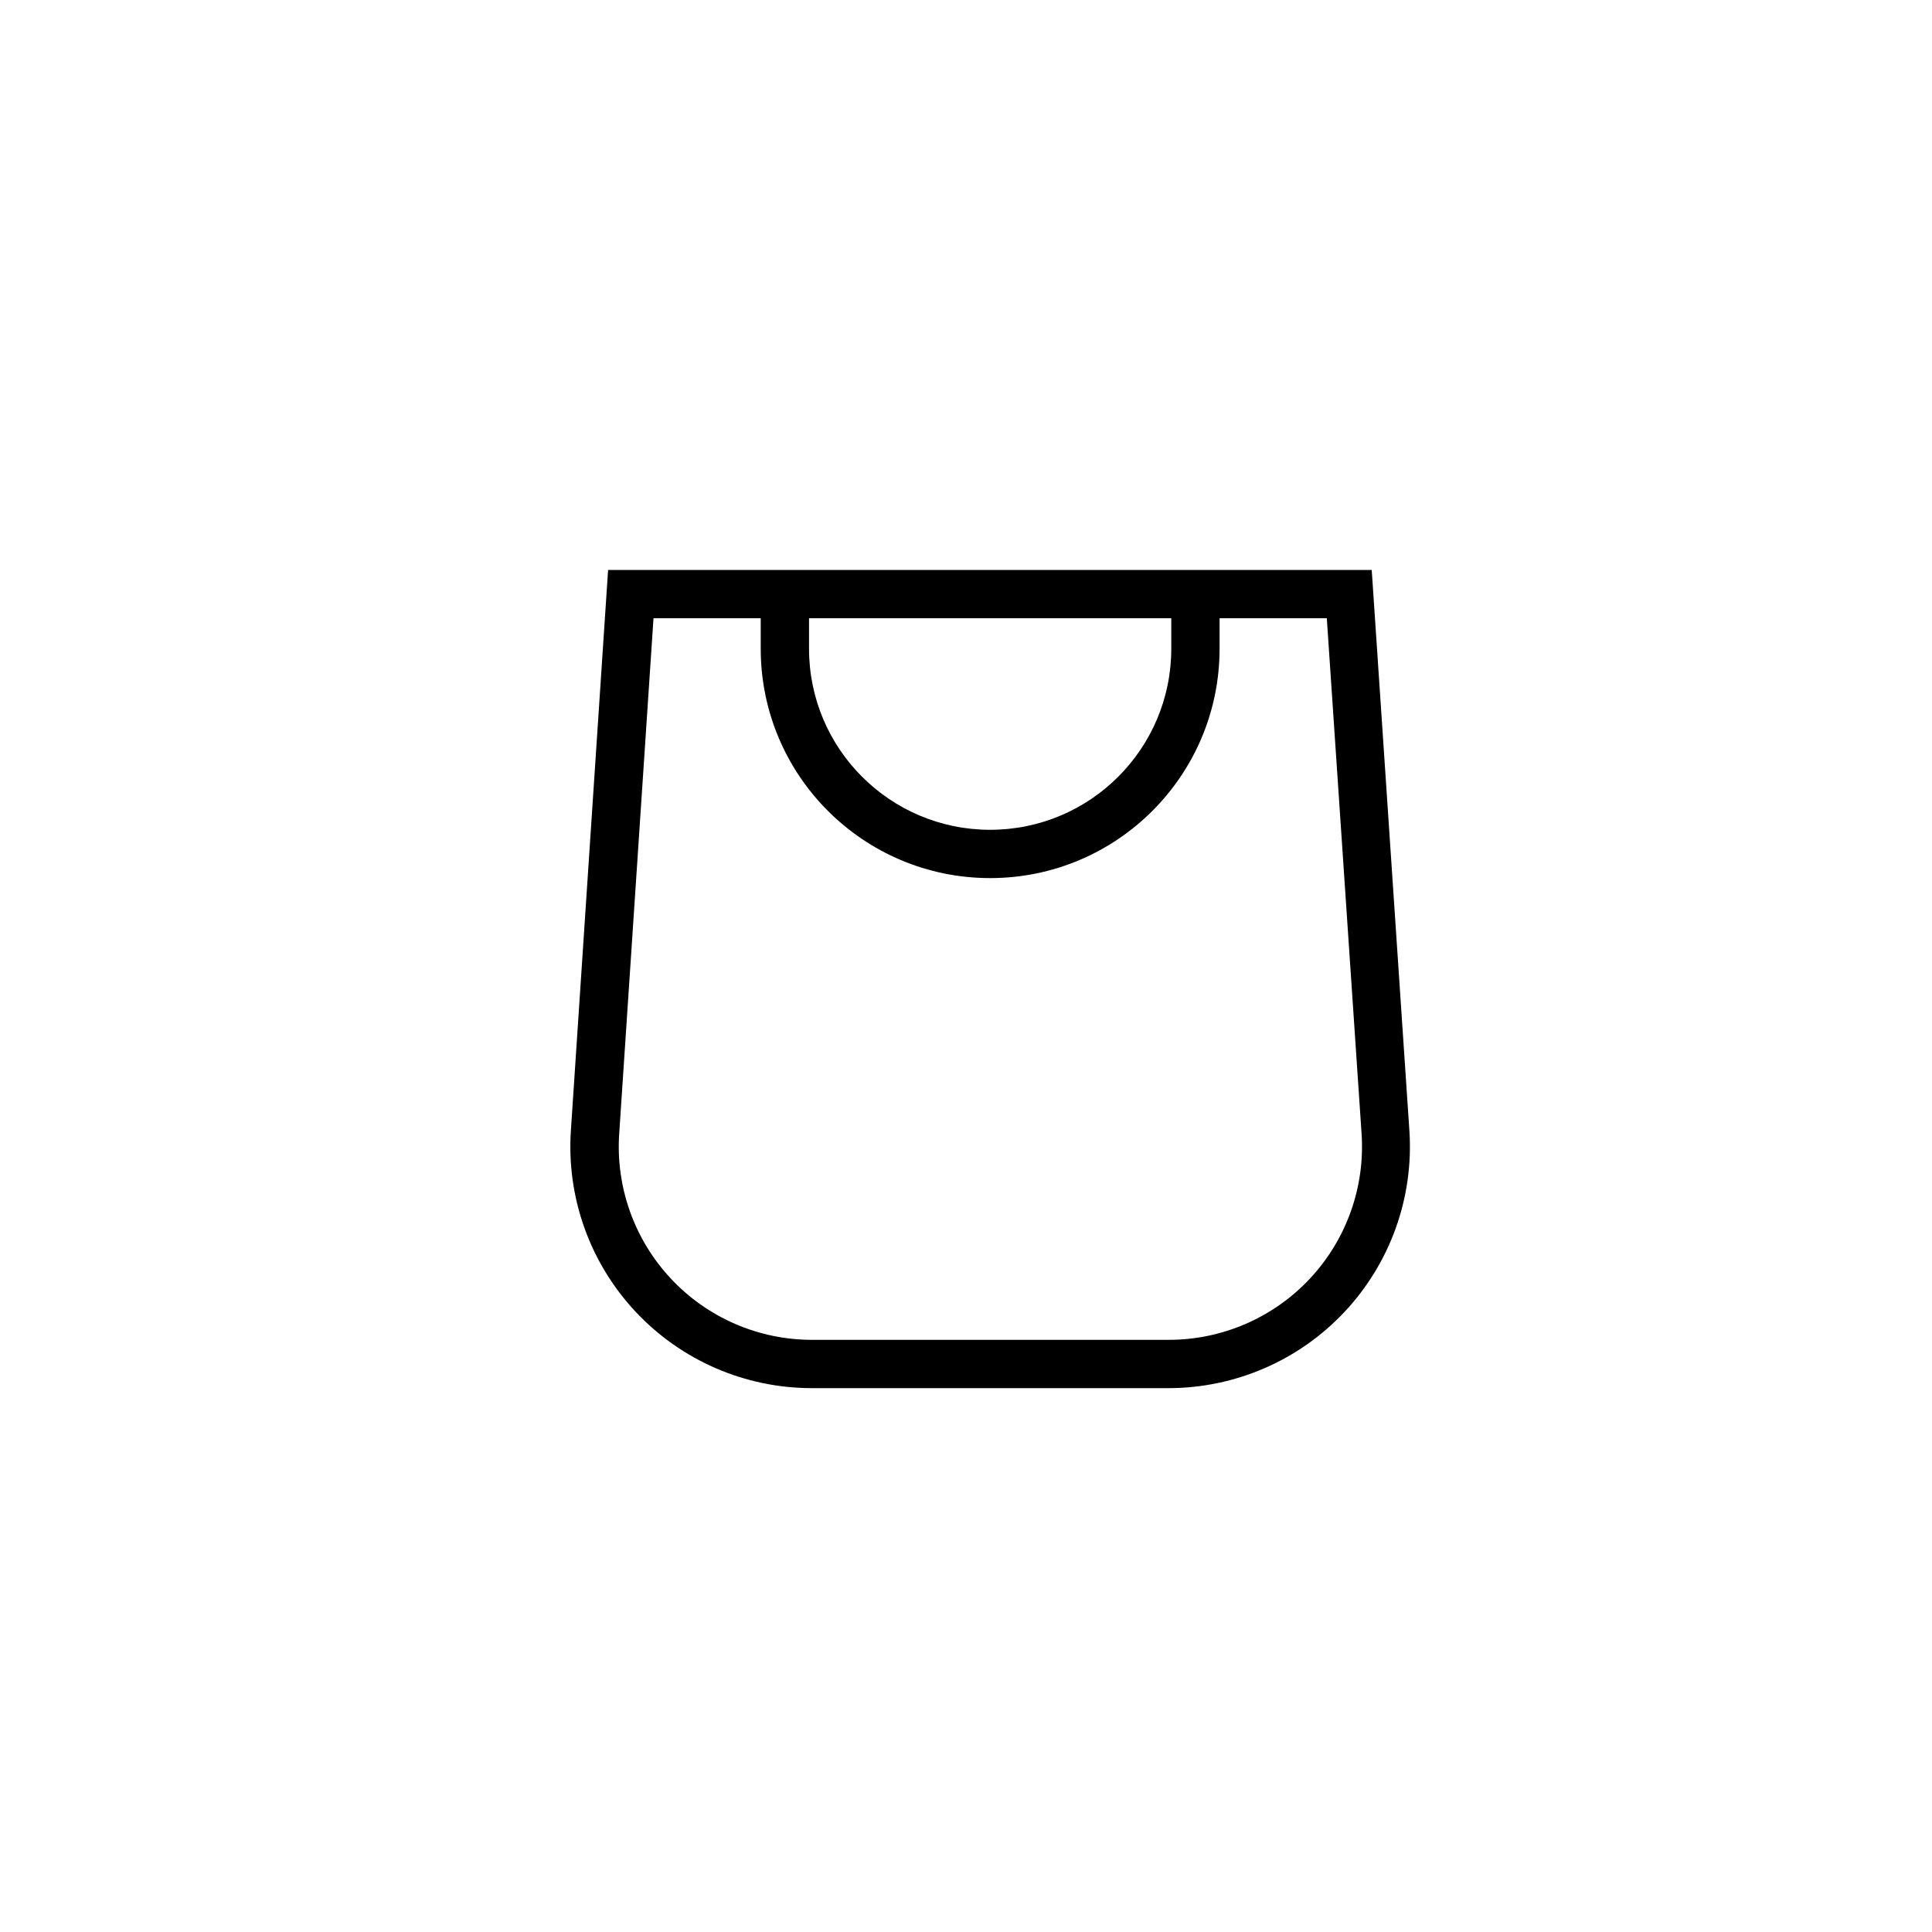
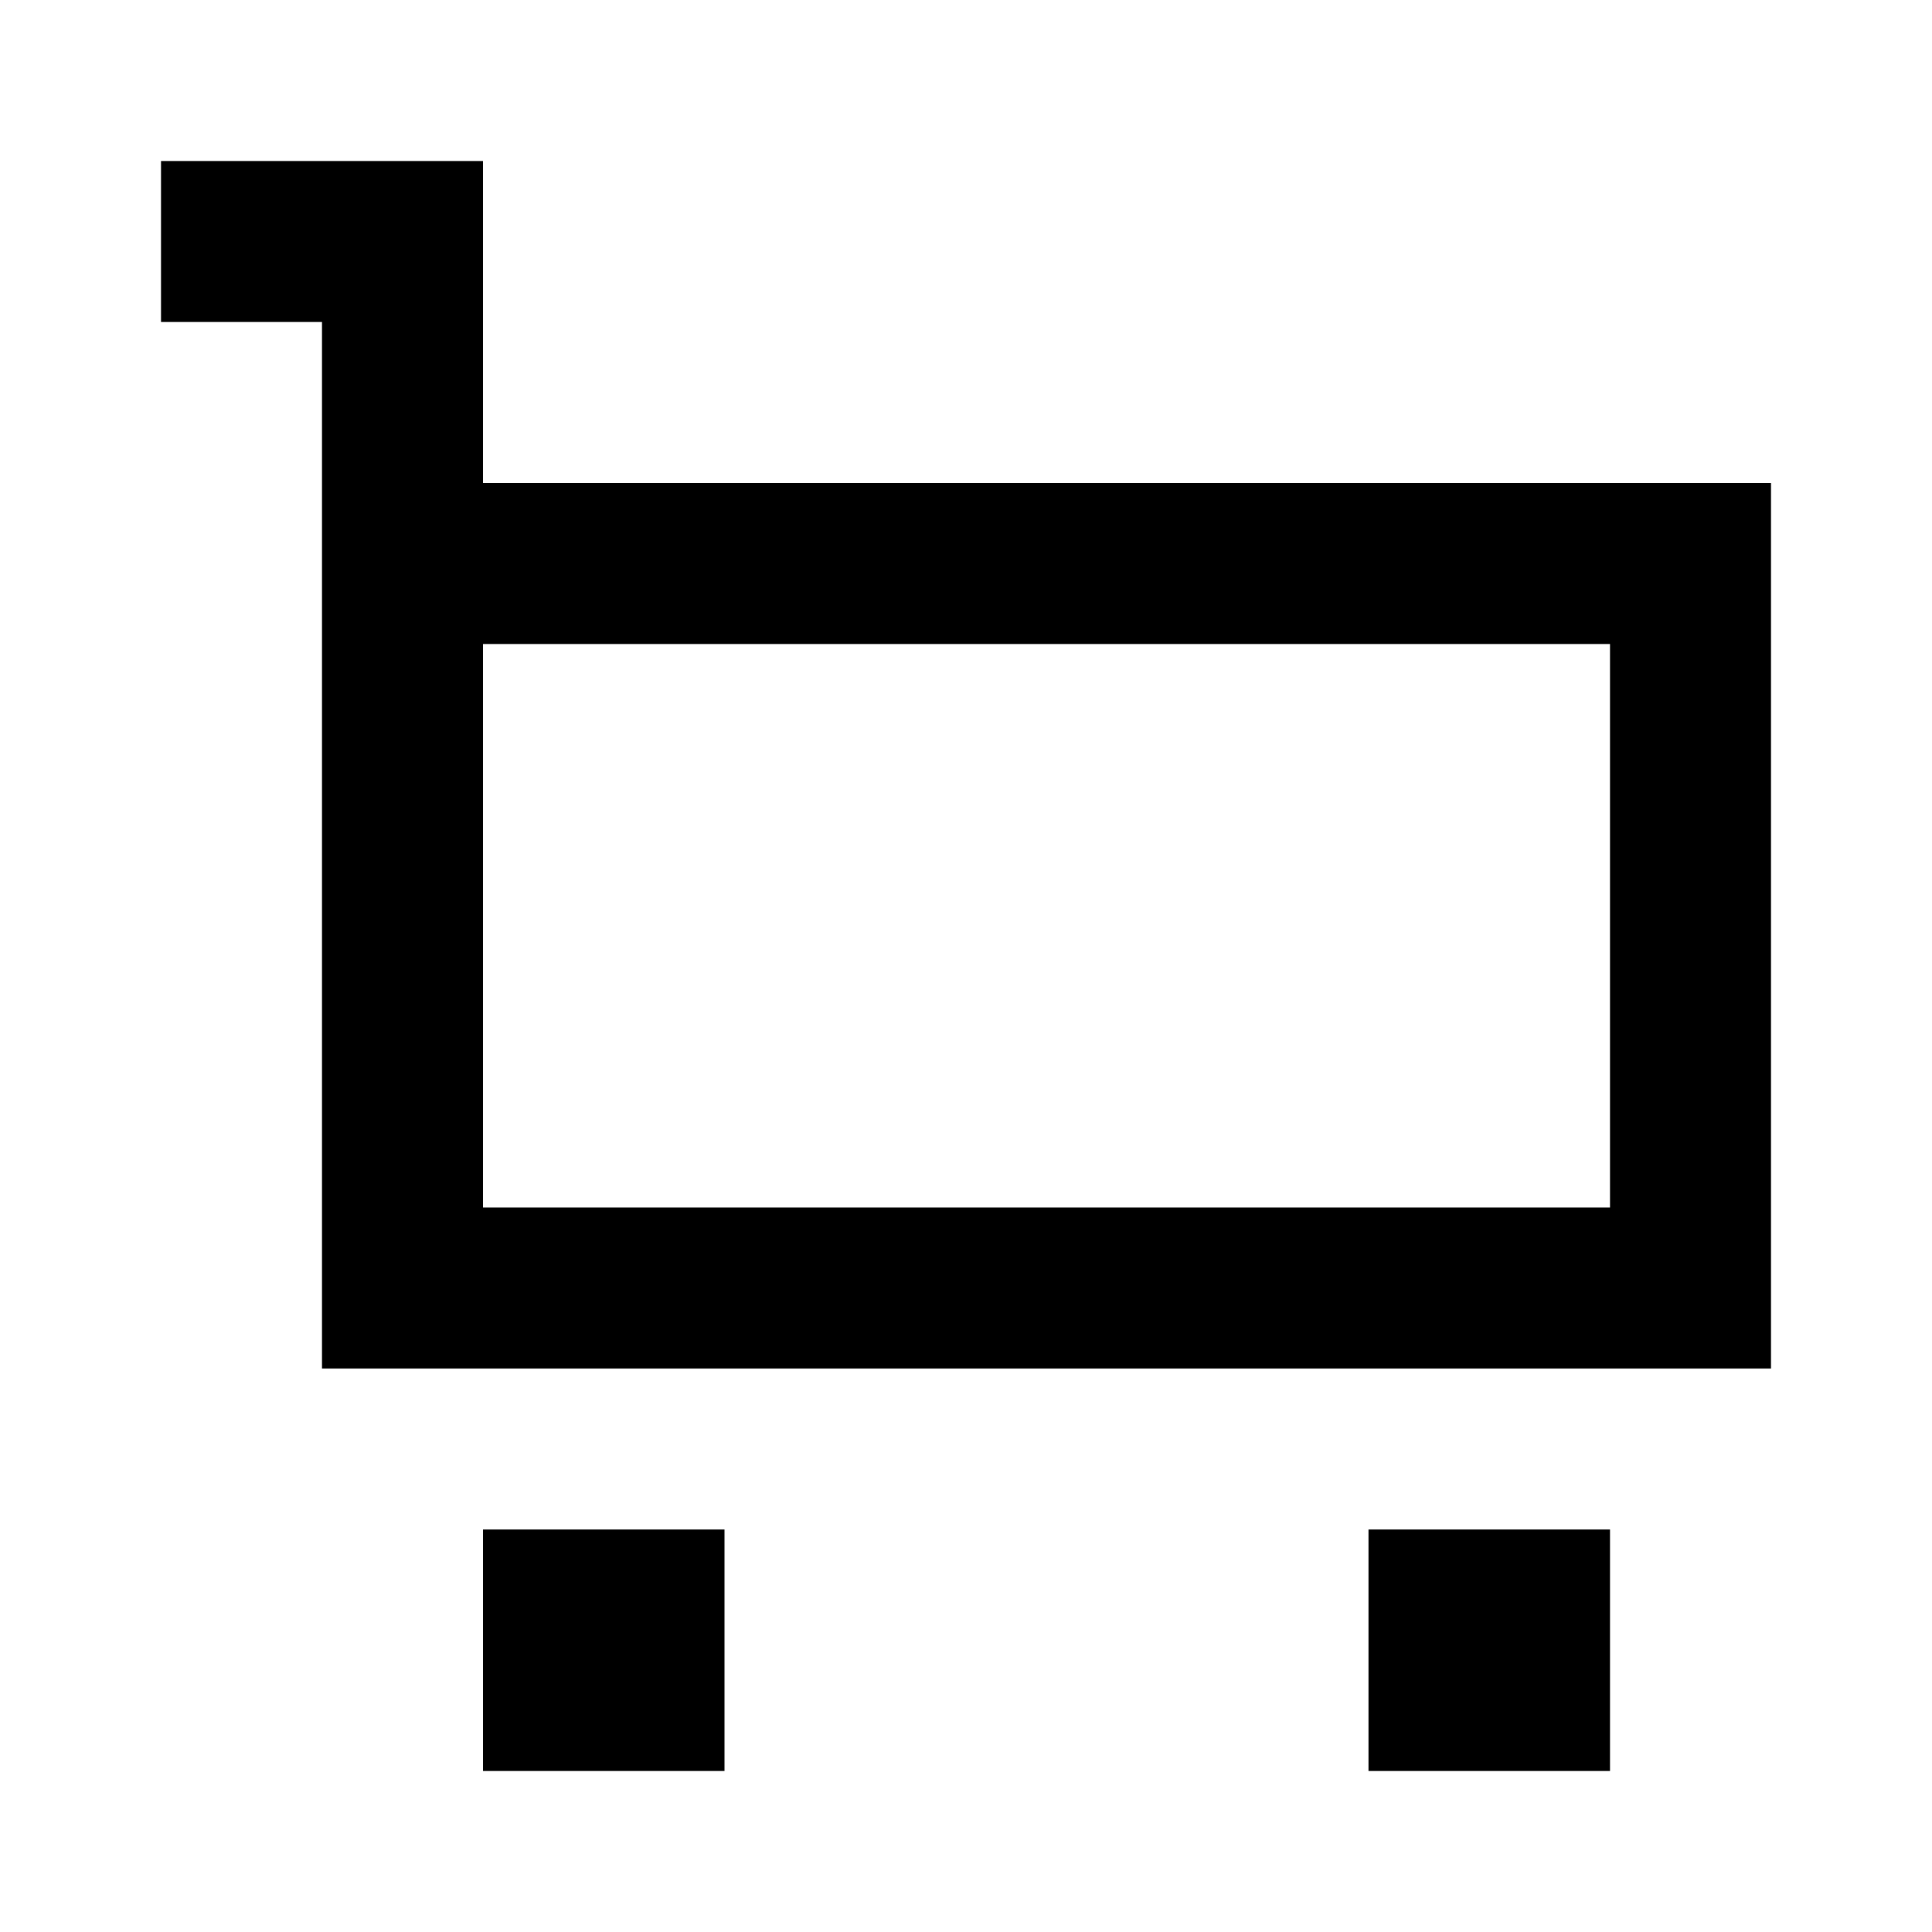
- <svg xmlns="http://www.w3.org/2000/svg" fill="none" class="icon icon-cart-empty" viewBox="0 0 40 40">
-   <path fill="currentColor" fill-rule="evenodd" d="M15.75 11.8h-3.16l-.77 11.6a5 5 0 0 0 4.99 5.34h7.38a5 5 0 0 0 4.99-5.33L28.4 11.8zm0 1h-2.22l-.71 10.67a4 4 0 0 0 3.99 4.27h7.38a4 4 0 0 0 4-4.27l-.72-10.67h-2.22v.63a4.75 4.75 0 1 1-9.5 0zm8.5 0h-7.5v.63a3.75 3.75 0 1 0 7.5 0z" />
+ <svg xmlns="http://www.w3.org/2000/svg" fill="none" class="icon icon-cart-empty" viewBox="0 0 24 24">
+   <path fill="currentColor" fill-rule="evenodd" clip-rule="evenodd" d="M2 2H4H6H6V6H20H22H22V15V17H20H6H4V15V8V6V4H2V2ZM6 15H20V8H6V15ZM6 19H9V22H6V19ZM20 19H17V22H20V19Z" />
</svg>
